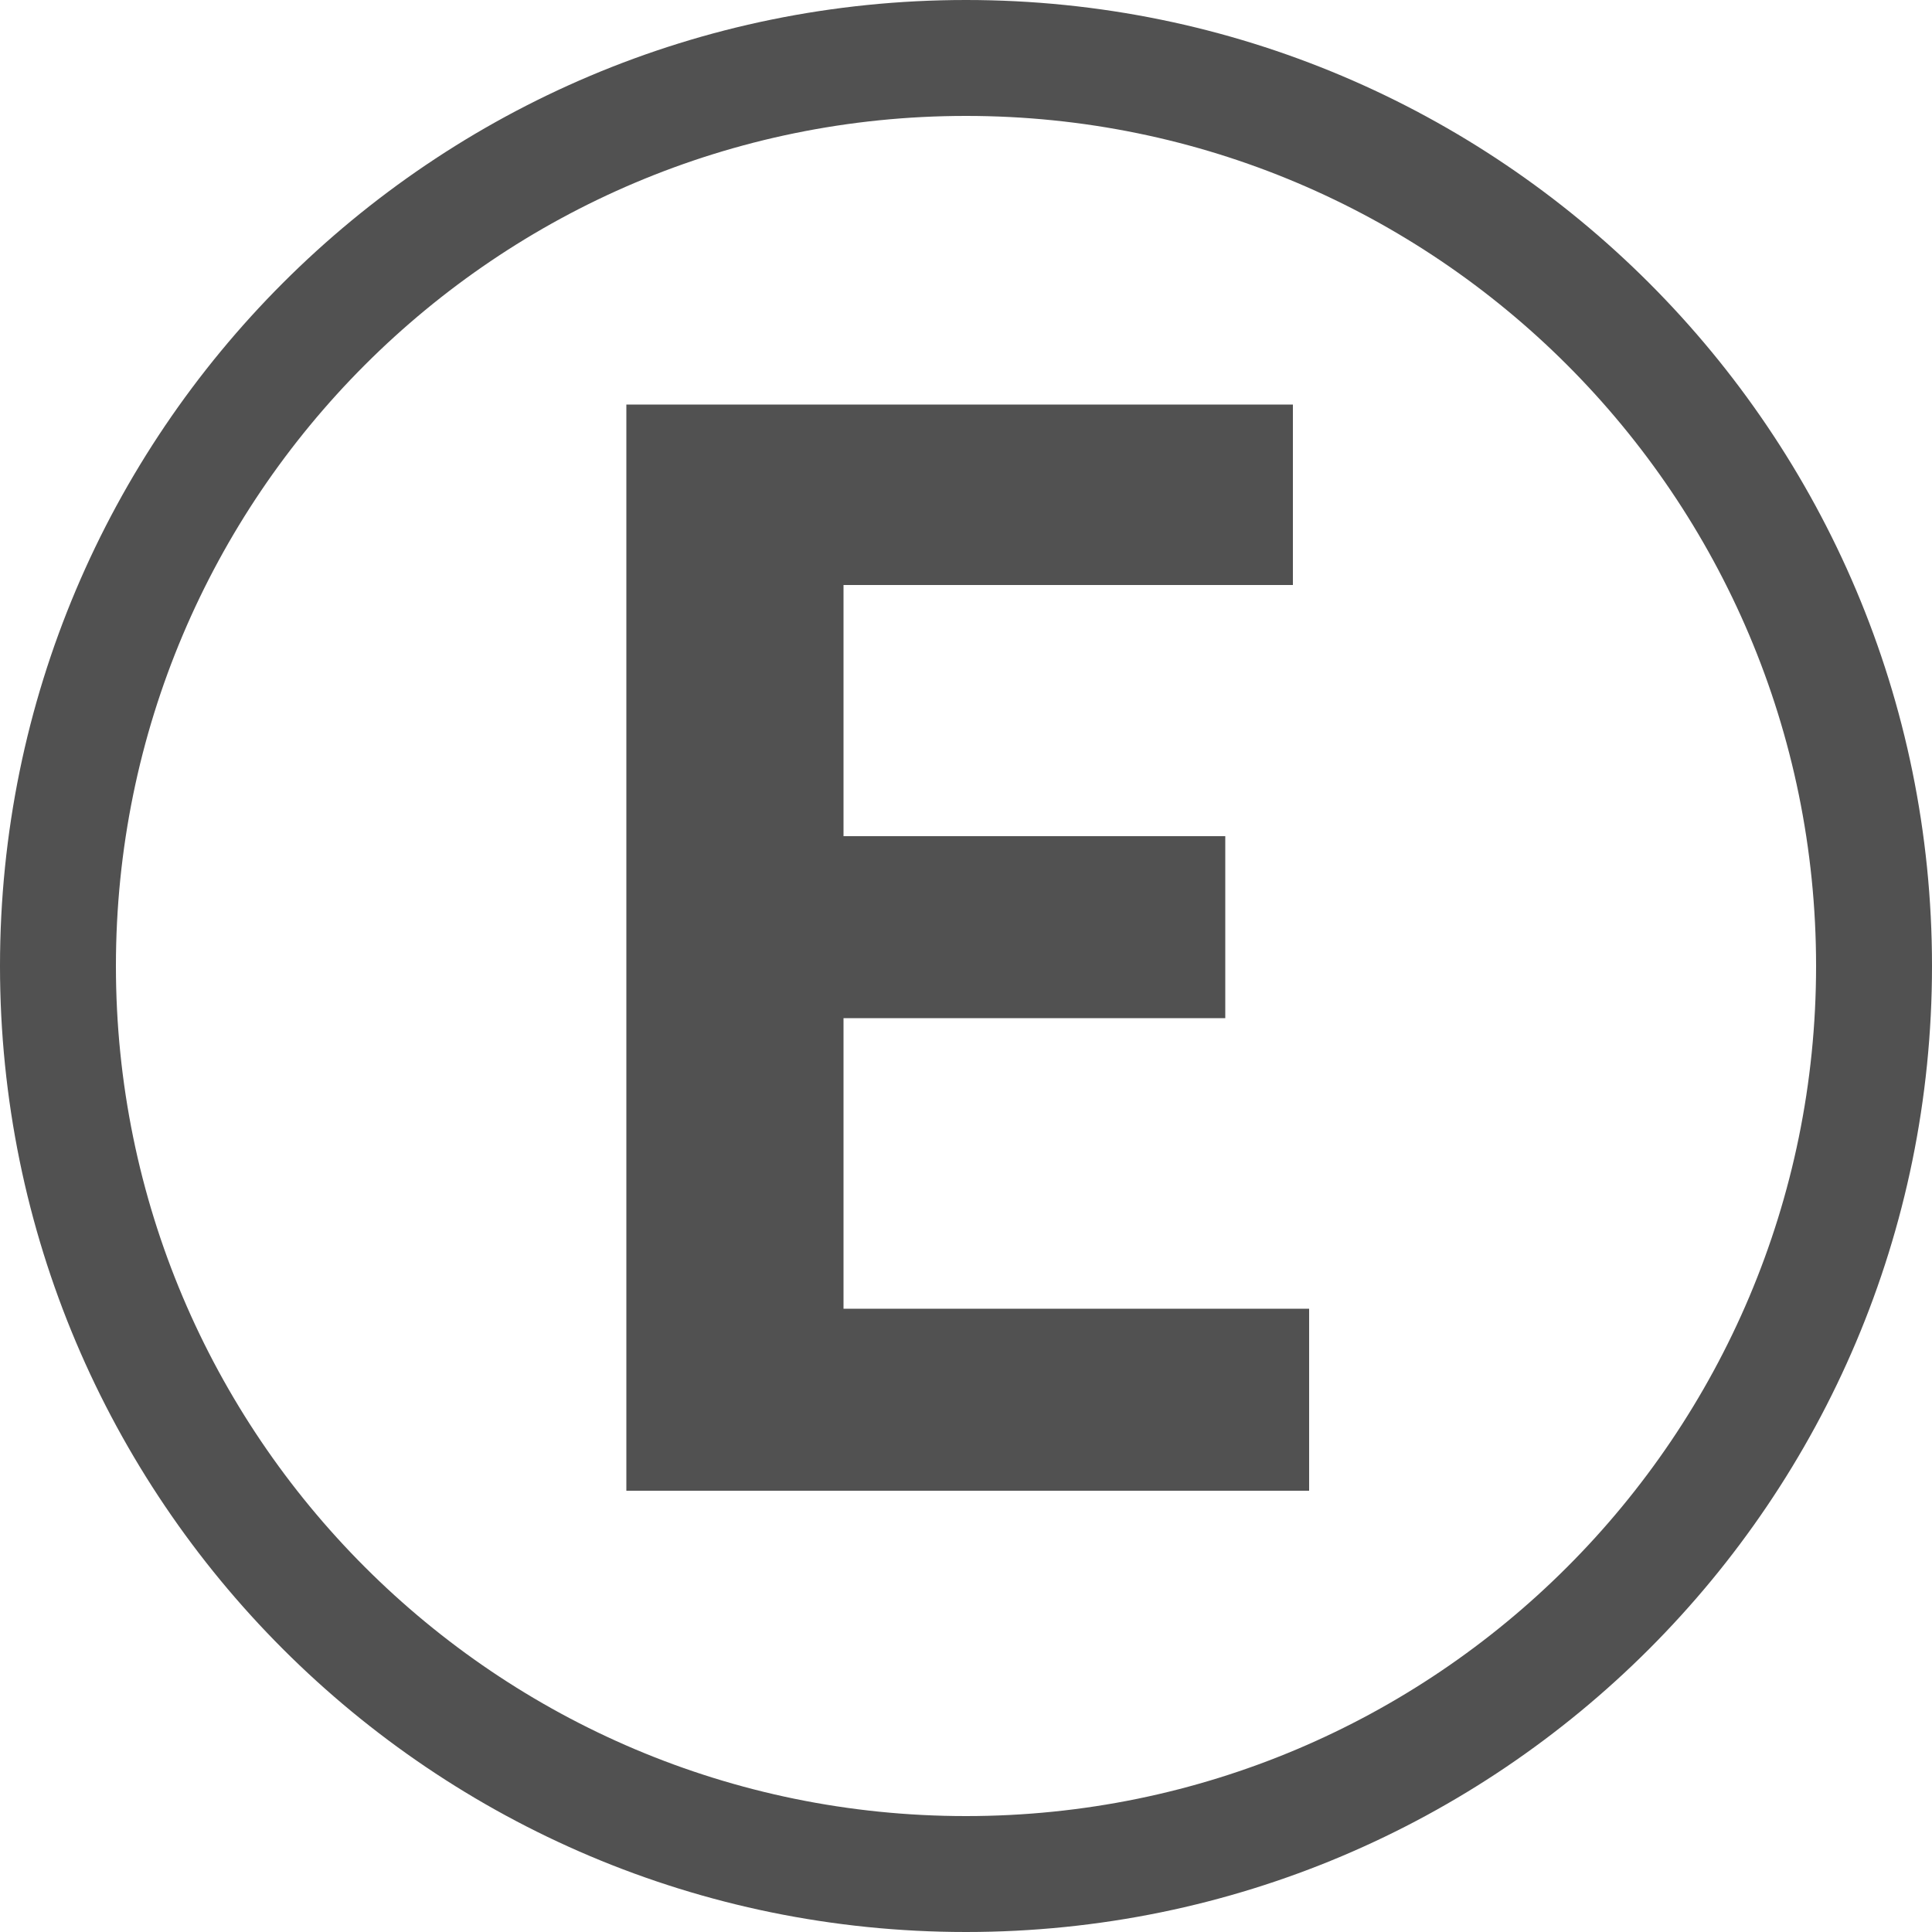
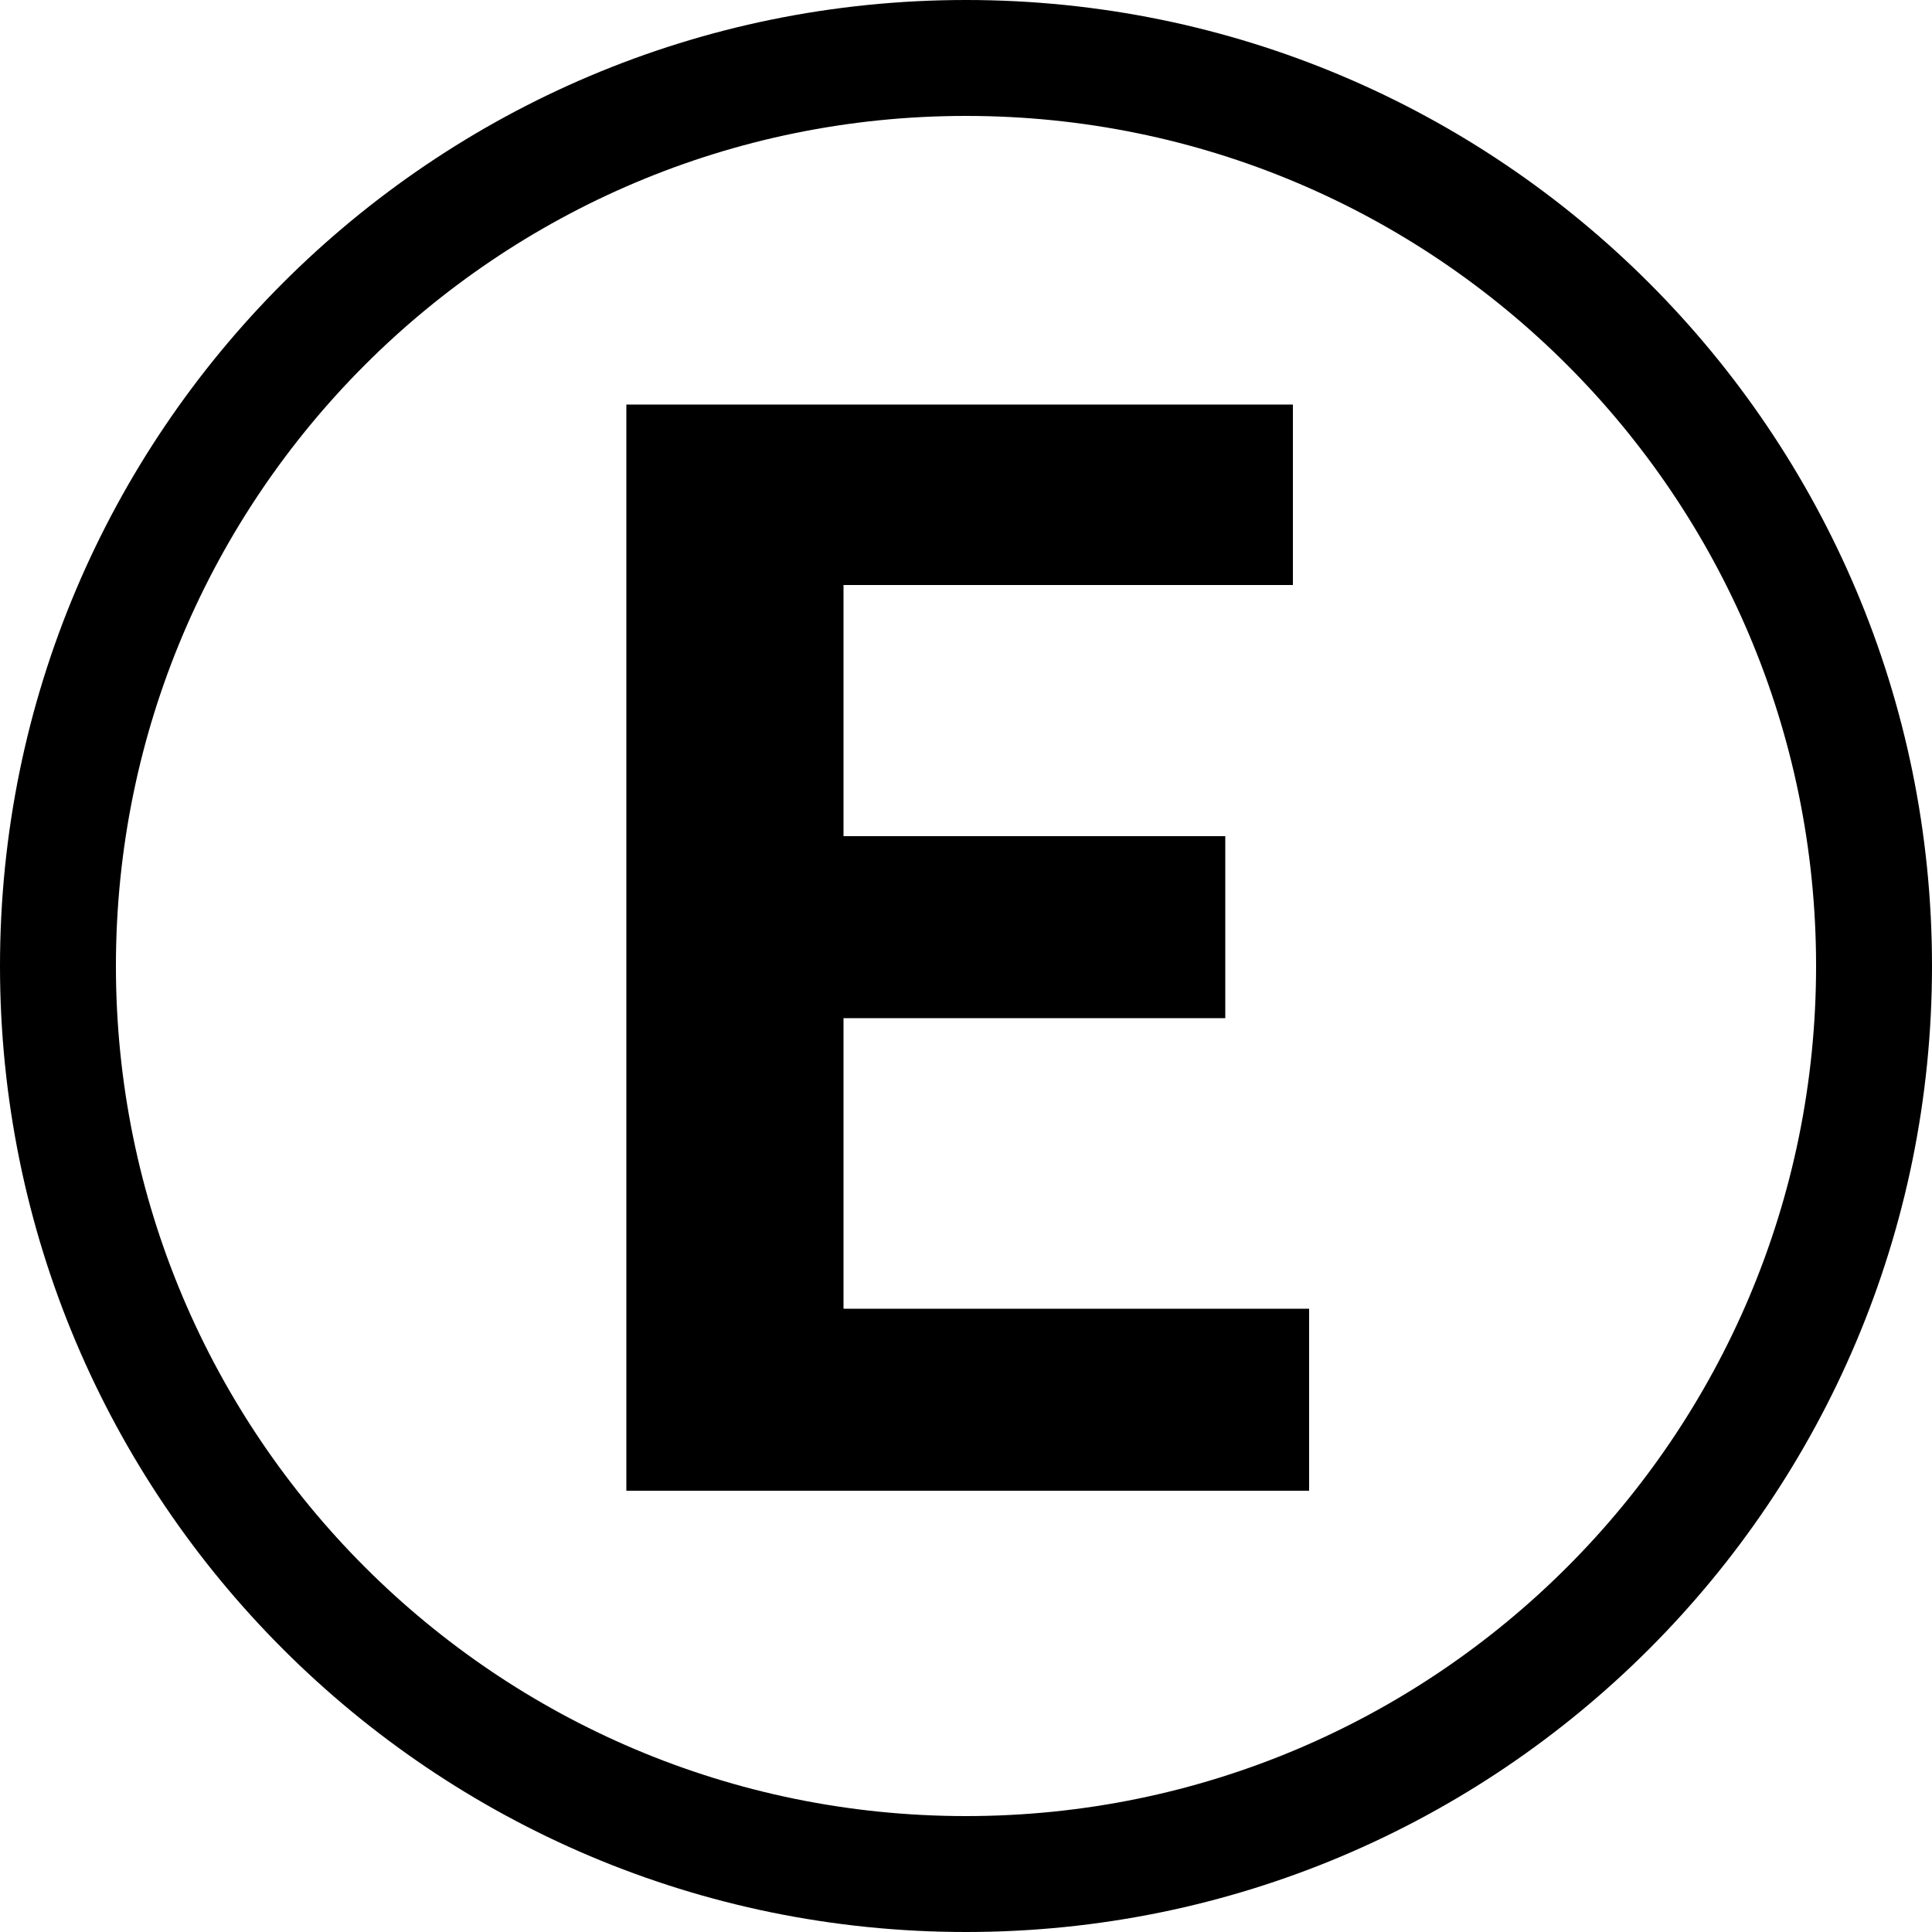
- <svg xmlns="http://www.w3.org/2000/svg" t="1747503623323" class="icon" viewBox="0 0 1024 1024" version="1.1" p-id="2193" width="128" height="128">
-   <path d="M512 61.44A450.56 450.56 0 1 1 61.44 512 450.56 450.56 0 0 1 512 61.44m0-61.44a512 512 0 1 0 512 512A512 512 0 0 0 512 0z" p-id="2194" fill="#515151" />
-   <path d="M331.981 214.426h353.28v95.642H447.078v133.12h202.342v96.461h-202.342v154.01h246.784v96.461H331.981z" p-id="2195" fill="#515151" />
+ <svg xmlns="http://www.w3.org/2000/svg" t="1747504230475" class="icon" viewBox="0 0 1024 1024" version="1.1" p-id="1527" width="128" height="128">
+   <path d="M512 61.44A450.56 450.56 0 1 1 61.44 512 450.56 450.56 0 0 1 512 61.44m0-61.44a512 512 0 1 0 512 512A512 512 0 0 0 512 0z" p-id="1528" />
+   <path d="M331.981 214.426h353.28v95.642H447.078v133.12h202.342v96.461h-202.342v154.01h246.784v96.461H331.981z" p-id="1529" />
</svg>
